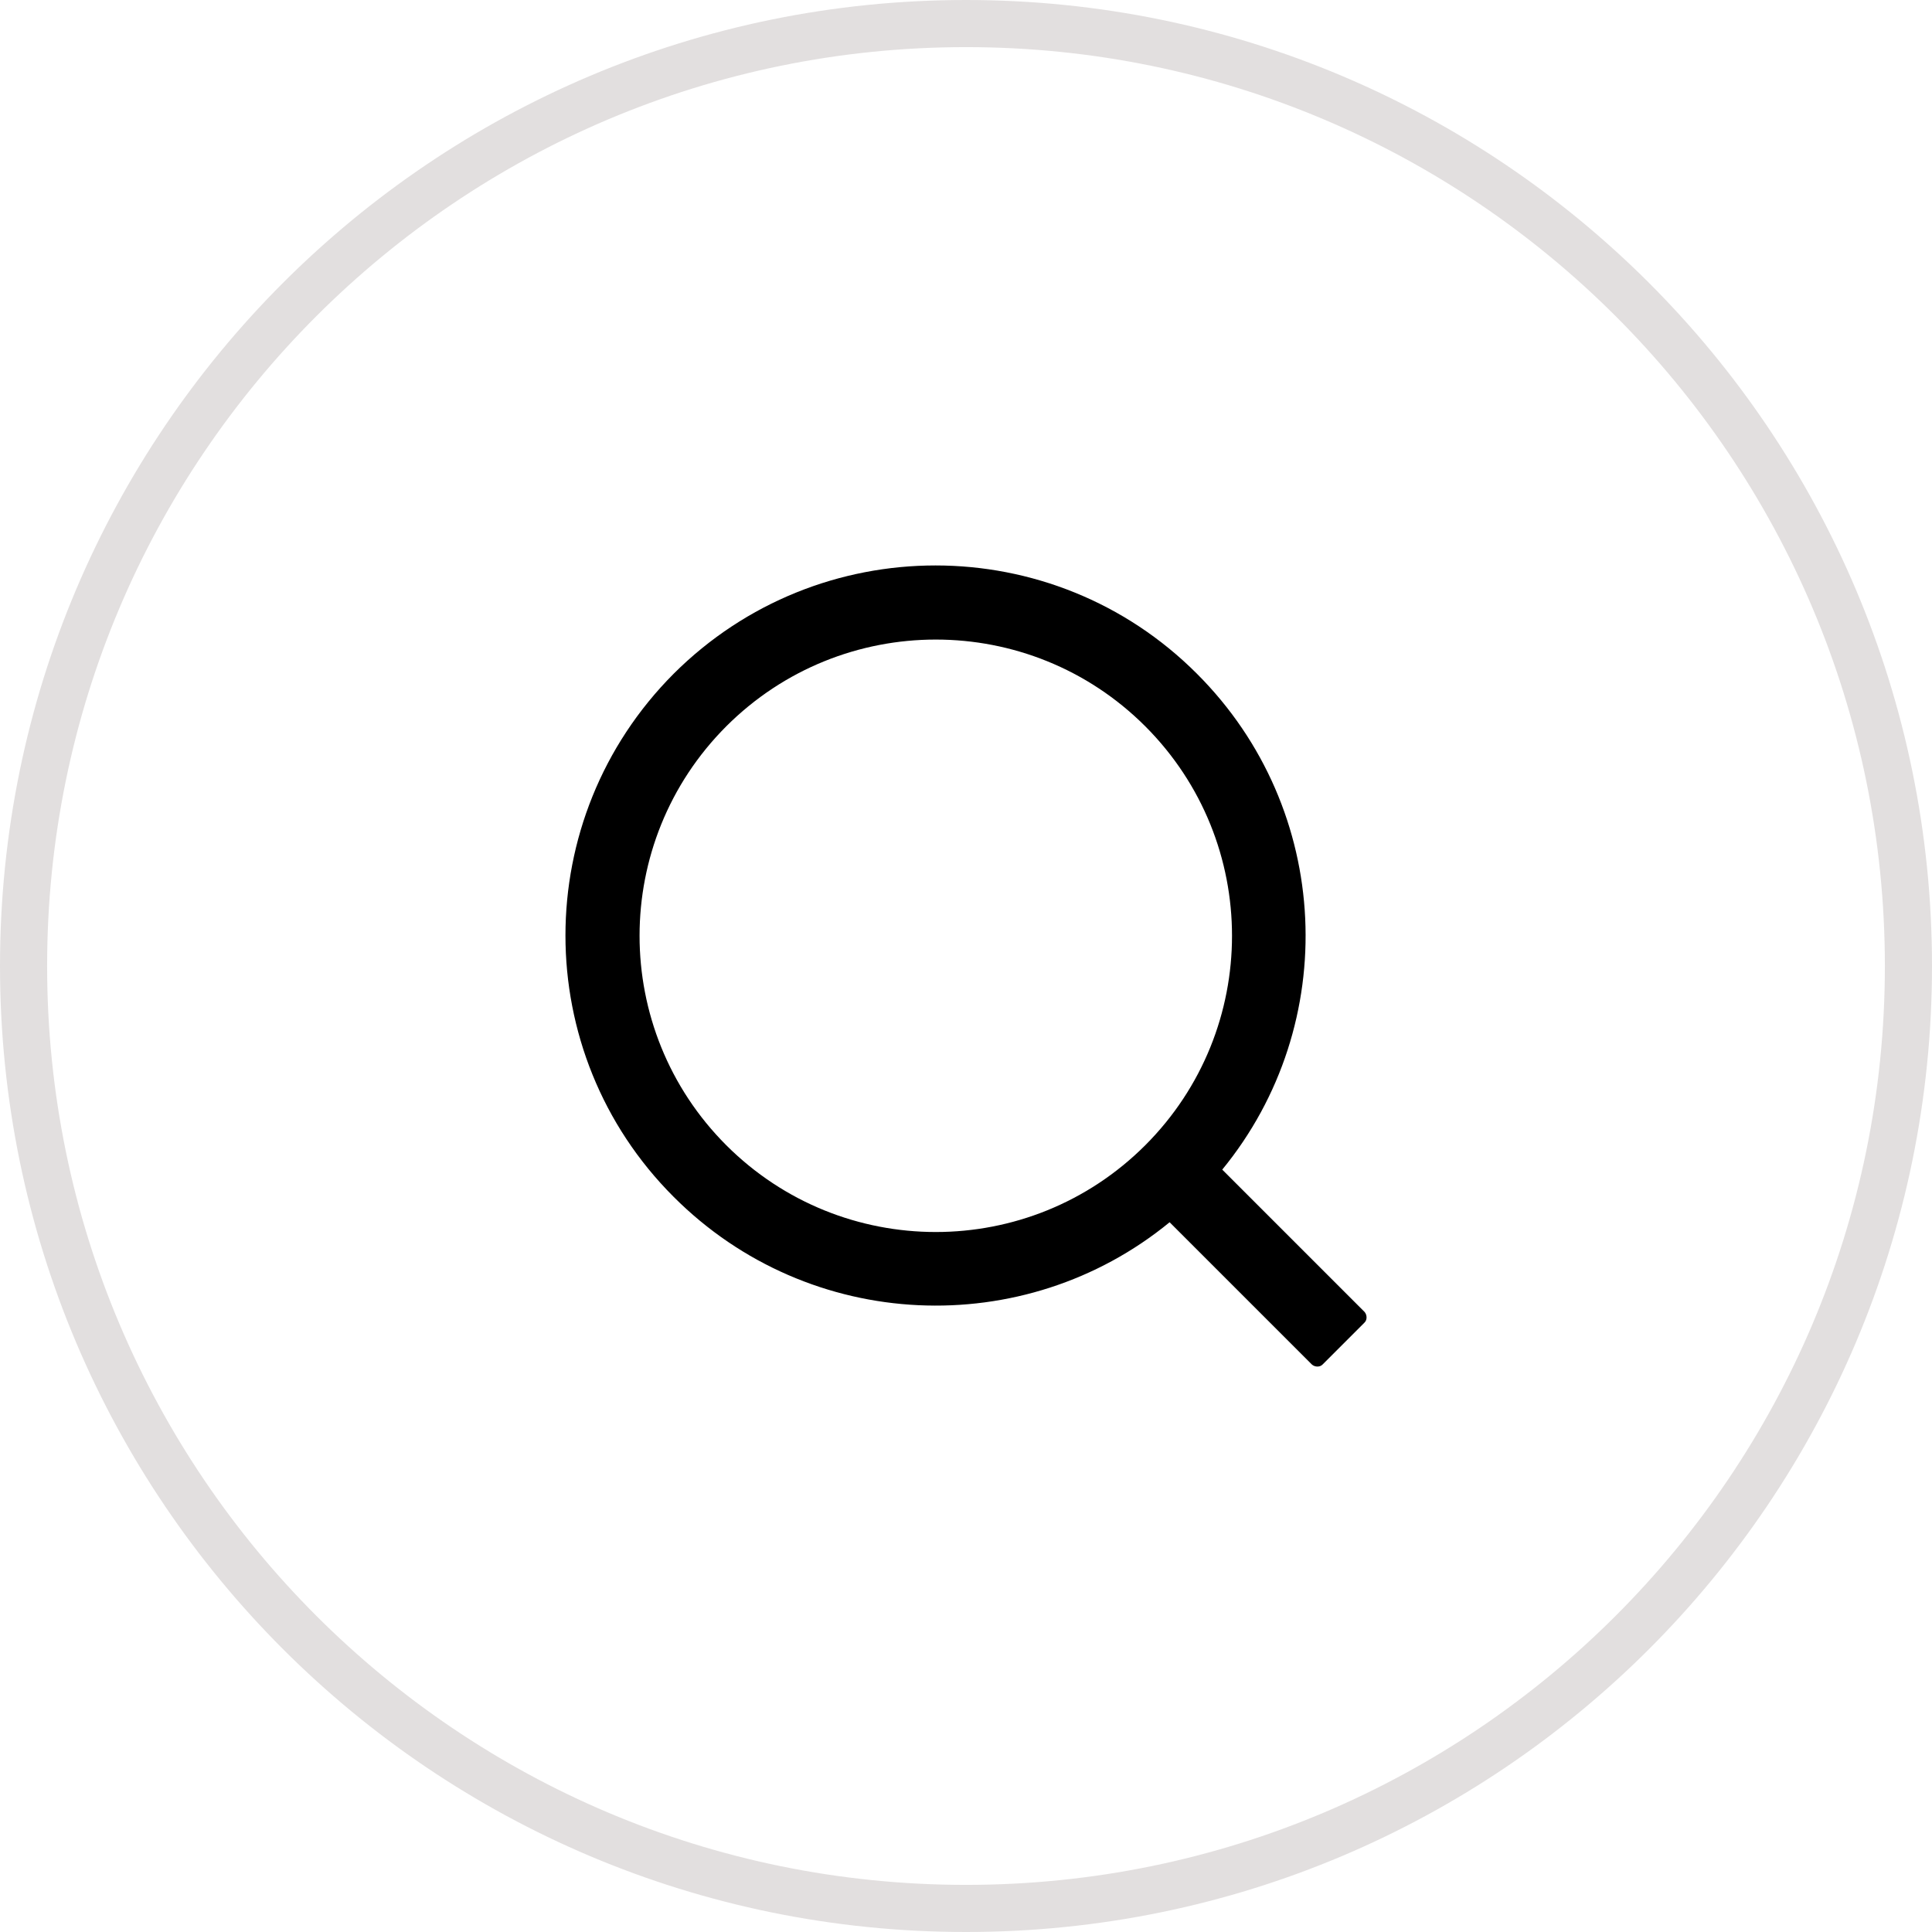
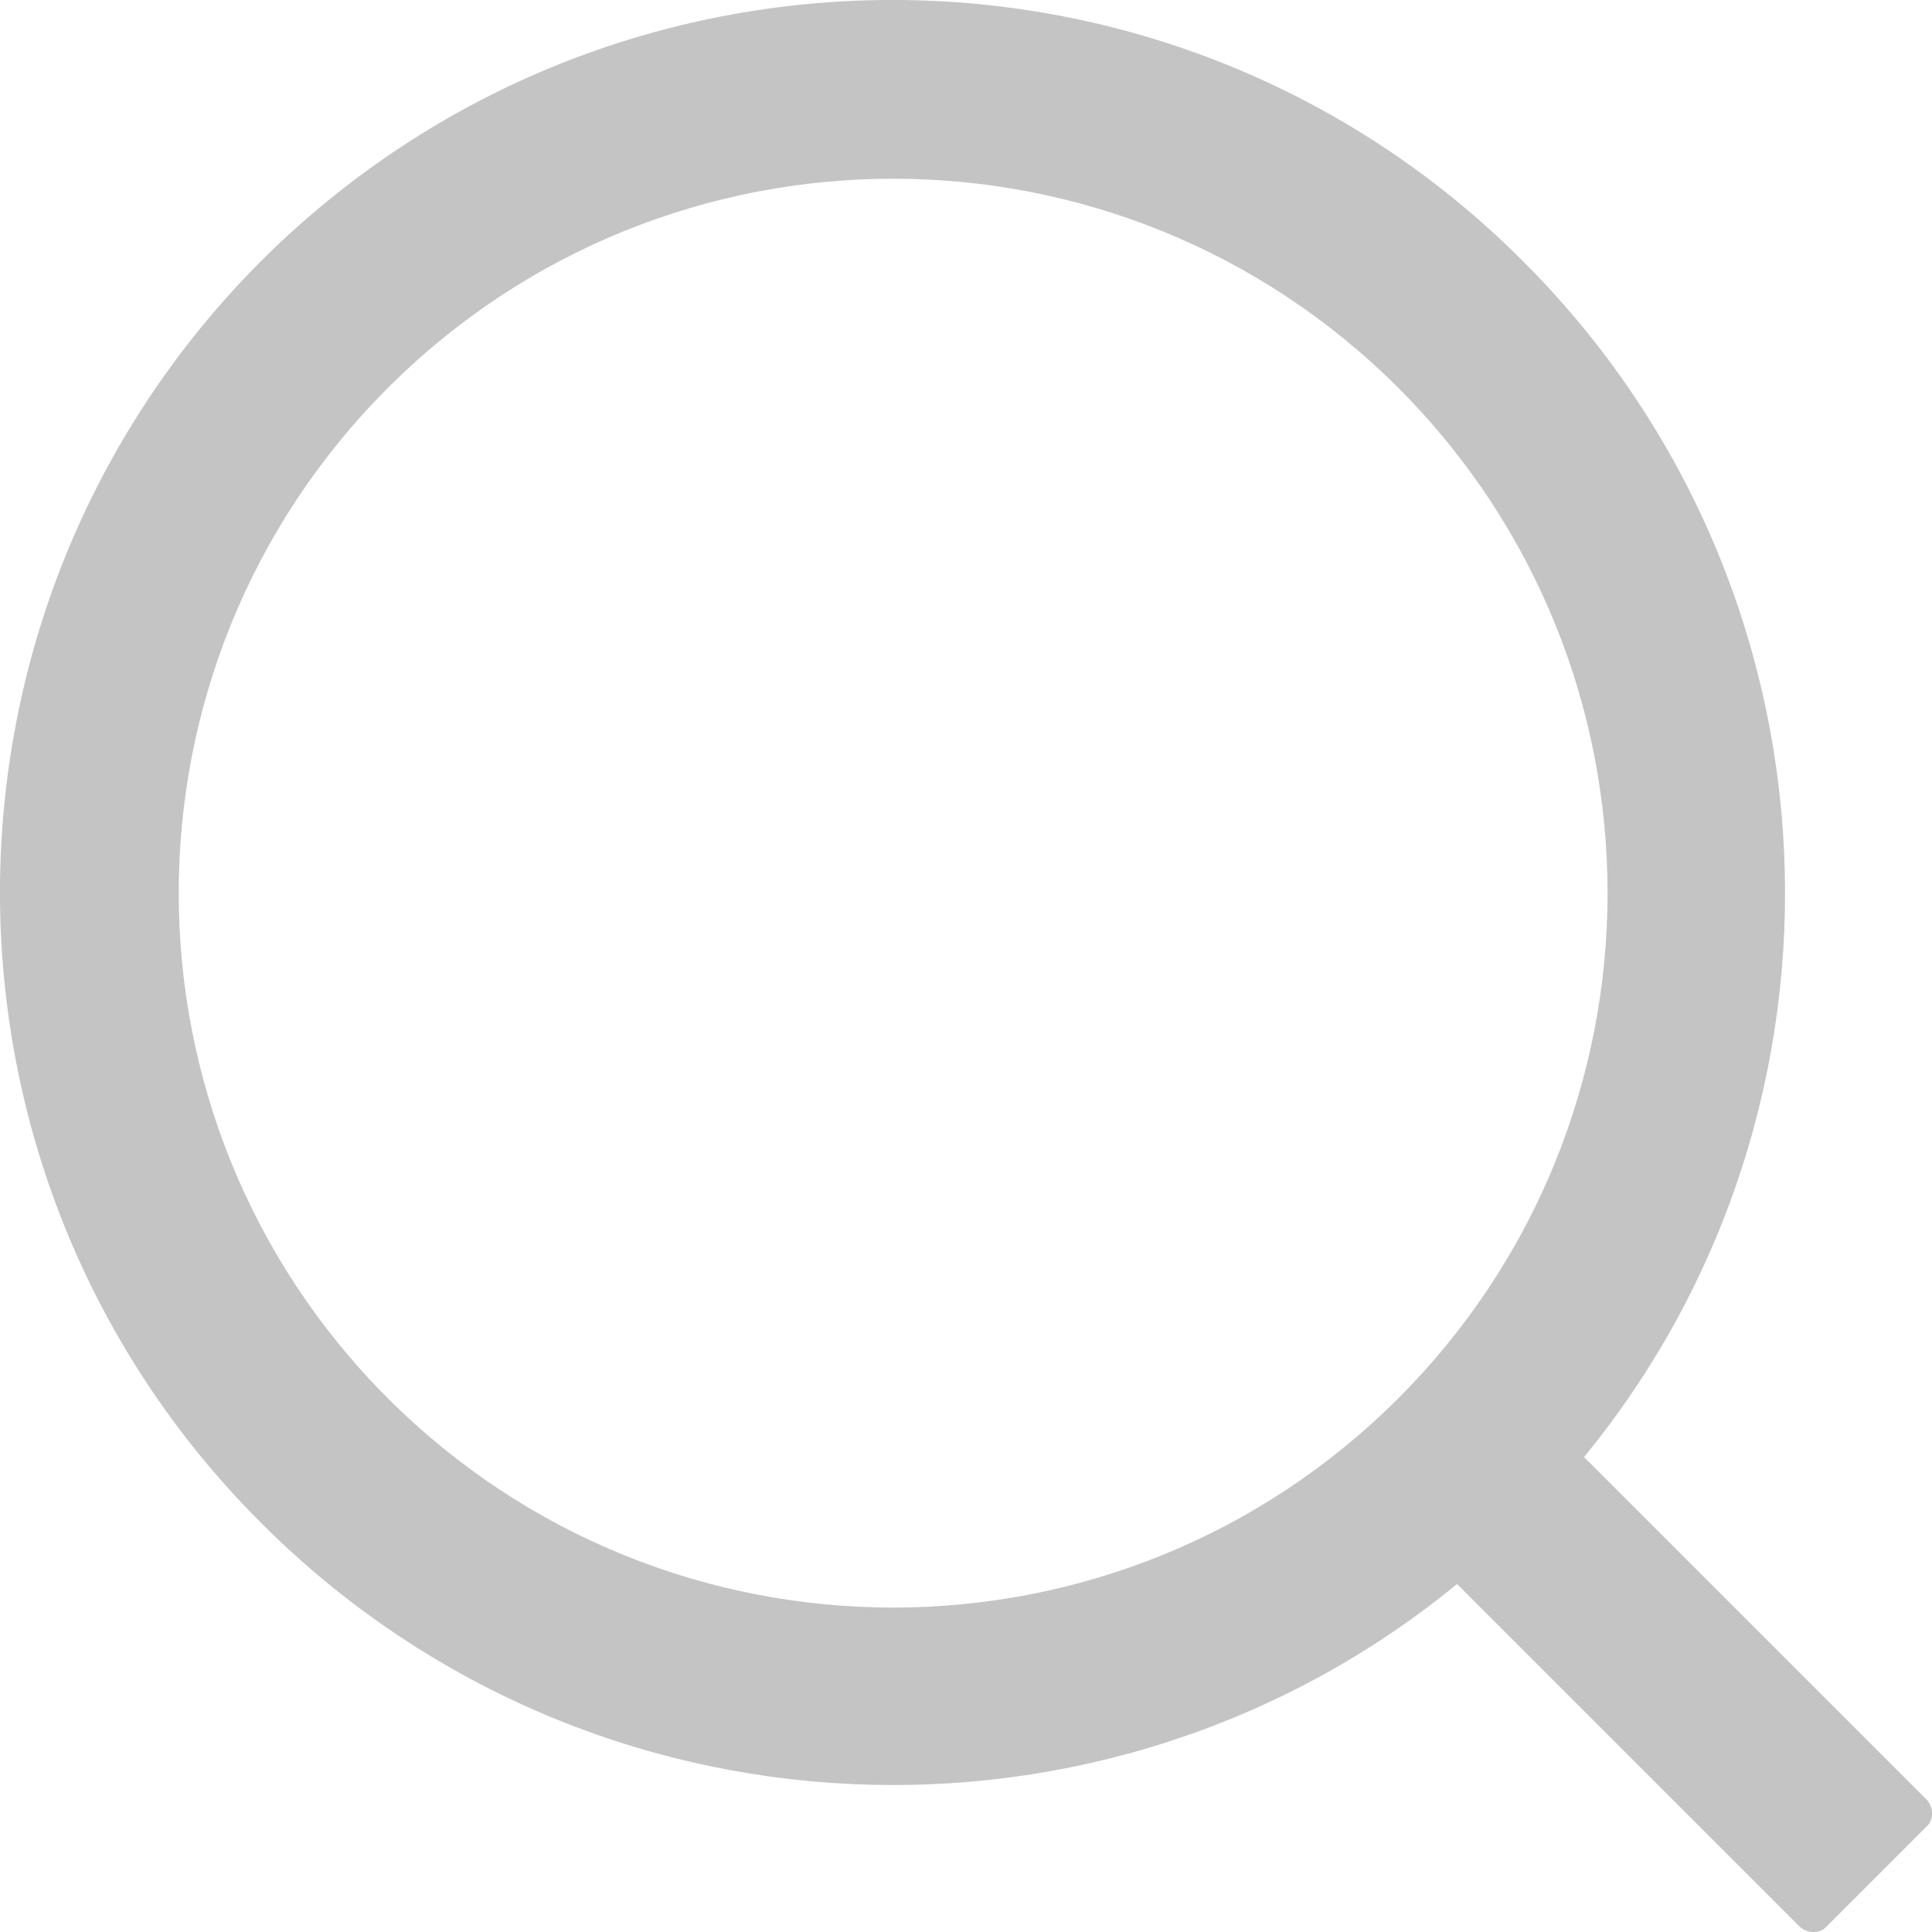
- <svg xmlns="http://www.w3.org/2000/svg" width="41" height="41" viewBox="0 0 41 41" fill="none">
-   <circle cx="20.5" cy="20.5" r="20" stroke="#E2DFDF" />
-   <path d="M28.957 27.84L25.938 24.821C28.462 21.742 28.287 17.181 25.4 14.297C22.34 11.234 17.369 11.234 14.297 14.297C11.234 17.369 11.234 22.34 14.297 25.4C17.181 28.287 21.742 28.462 24.821 25.938L27.84 28.957C27.906 29.015 28.012 29.015 28.067 28.957L28.957 28.067C29.015 28.012 29.015 27.906 28.957 27.84ZM24.304 24.304C21.848 26.759 17.87 26.759 15.413 24.304C12.959 21.848 12.959 17.87 15.413 15.413C17.87 12.959 21.848 12.959 24.304 15.413C26.759 17.87 26.759 21.848 24.304 24.304Z" fill="black" />
+ <svg xmlns="http://www.w3.org/2000/svg" width="17" height="17" viewBox="0 0 17 17" fill="none">
+   <path d="M16.957 15.84L13.938 12.821C16.462 9.742 16.287 5.181 13.4 2.297C10.34 -0.766 5.369 -0.766 2.297 2.297C-0.766 5.369 -0.766 10.34 2.297 13.4C5.181 16.287 9.742 16.462 12.821 13.938L15.84 16.957C15.906 17.015 16.012 17.015 16.067 16.957L16.957 16.067C17.015 16.012 17.015 15.906 16.957 15.84ZM12.304 12.304C9.848 14.759 5.87 14.759 3.413 12.304C0.959 9.848 0.959 5.87 3.413 3.413C5.87 0.959 9.848 0.959 12.304 3.413C14.759 5.87 14.759 9.848 12.304 12.304Z" fill="#C4C4C4" />
</svg>
